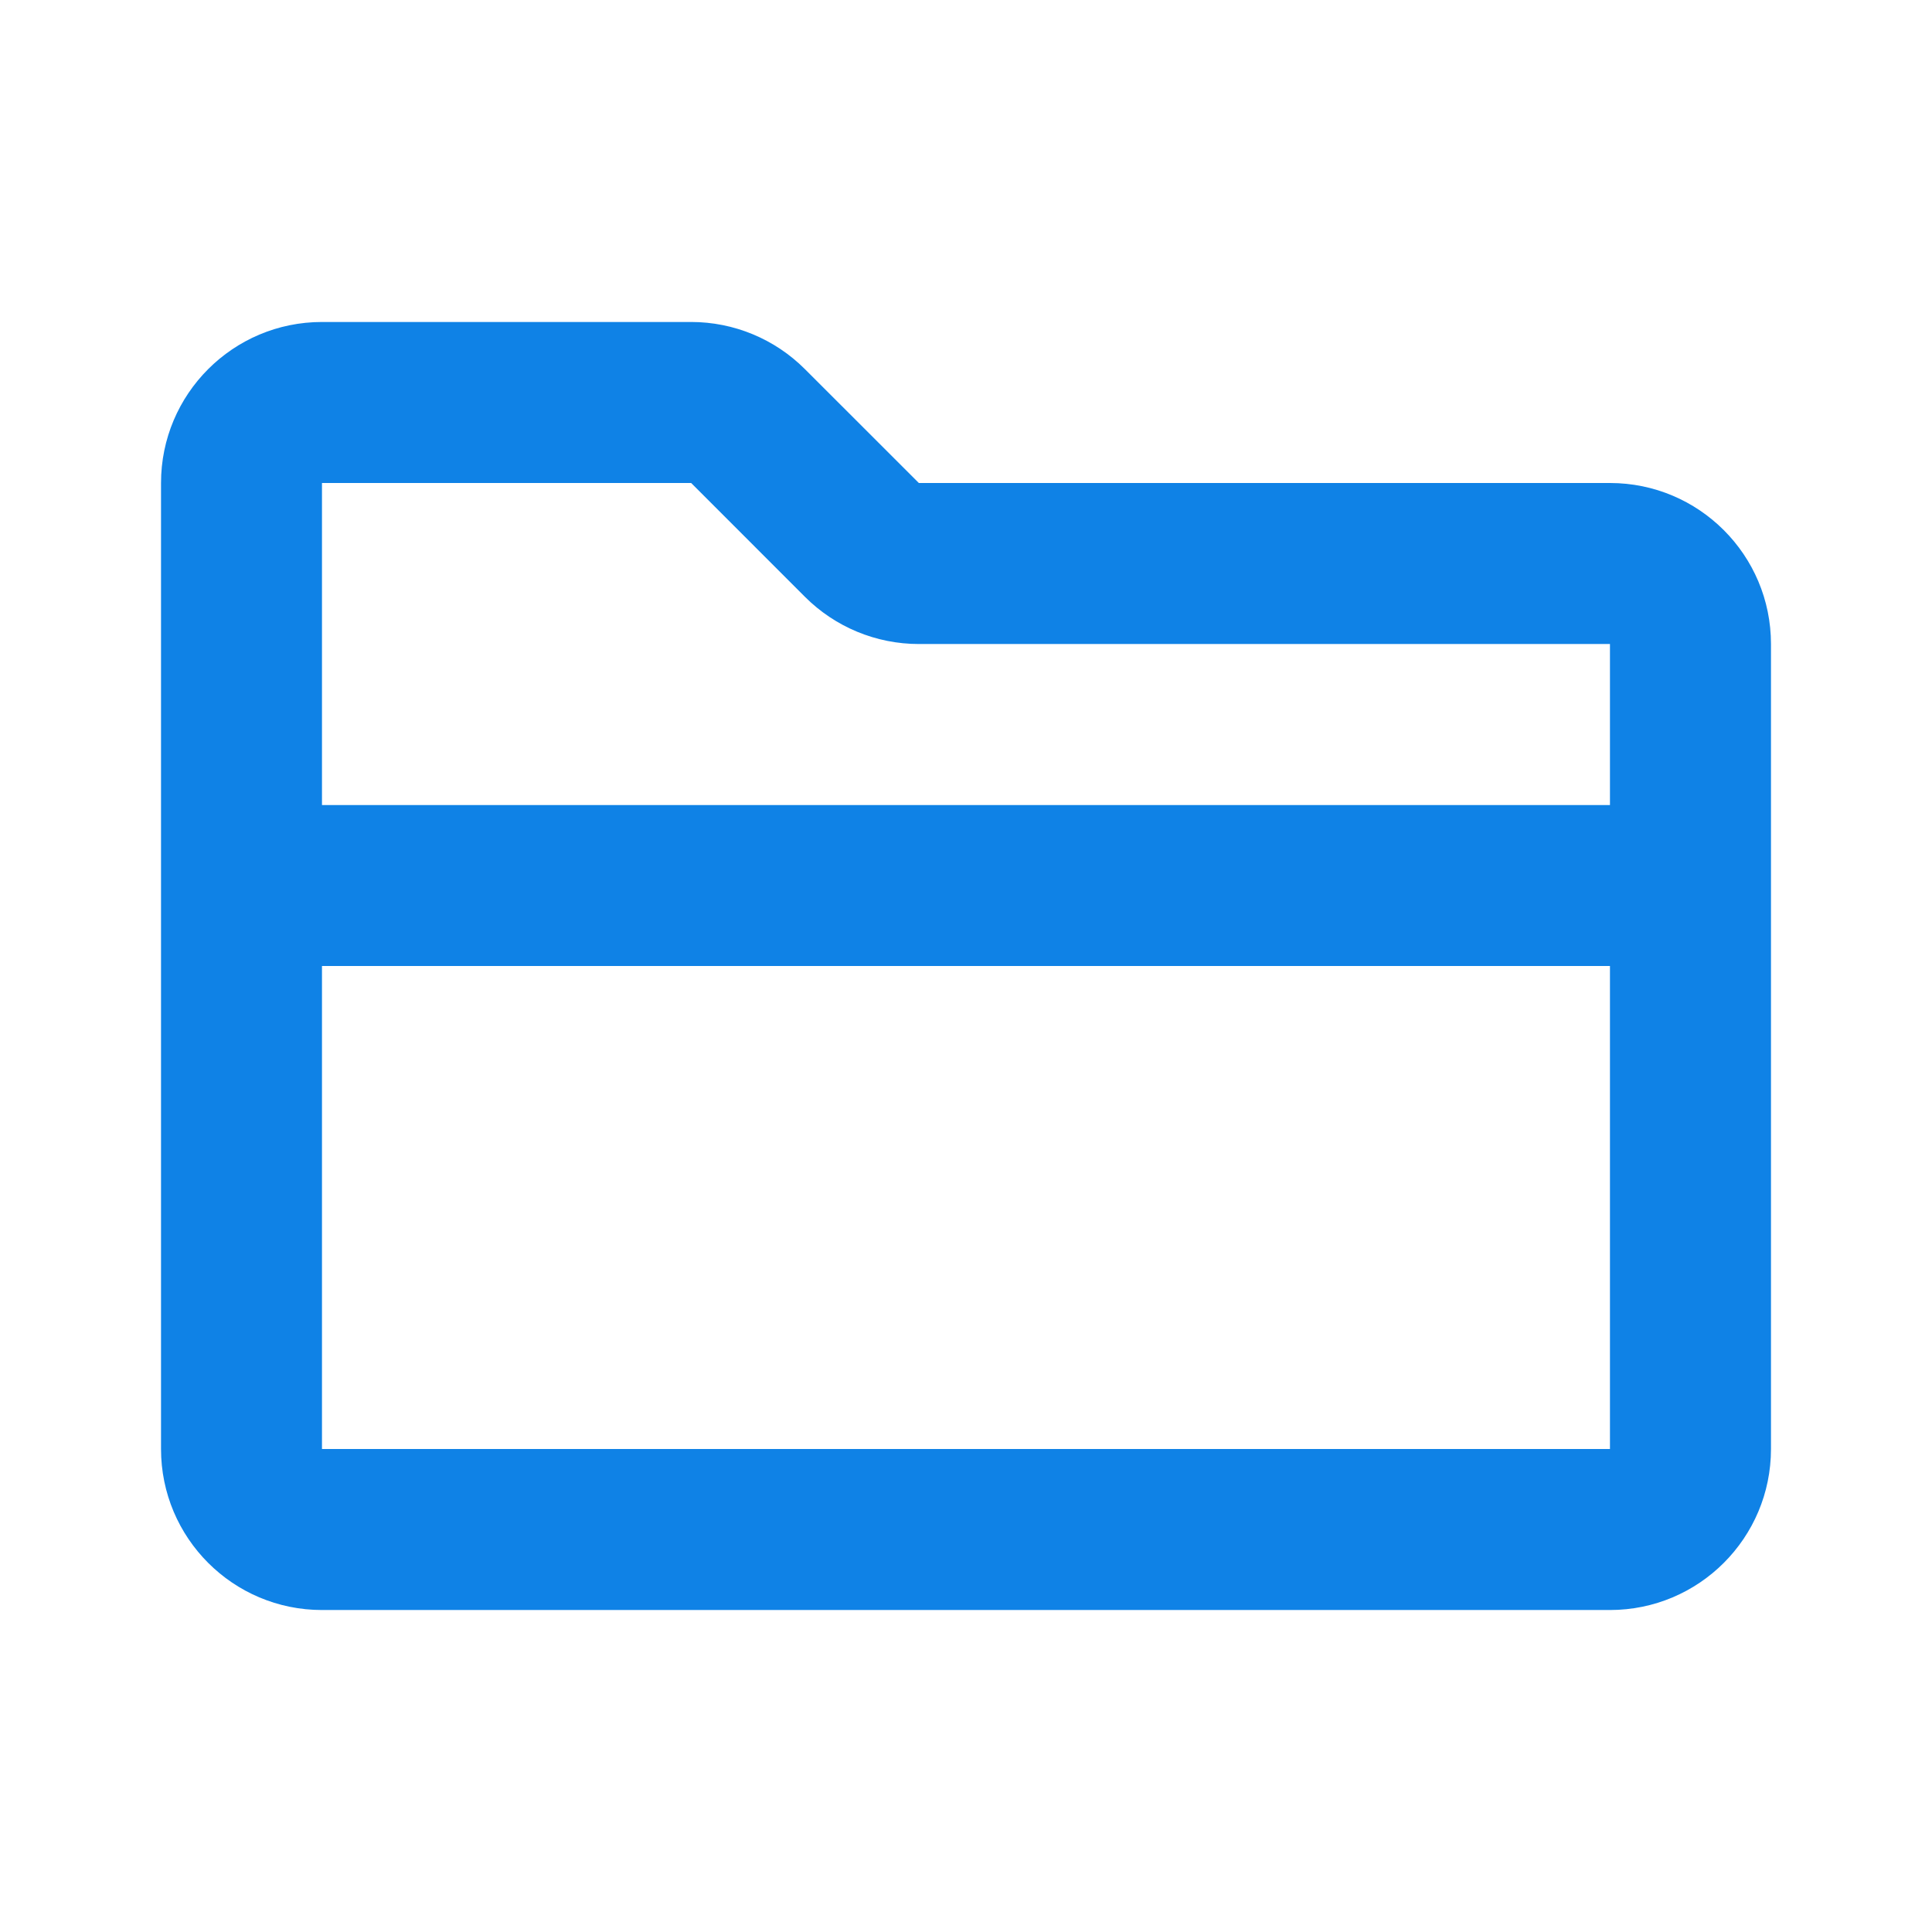
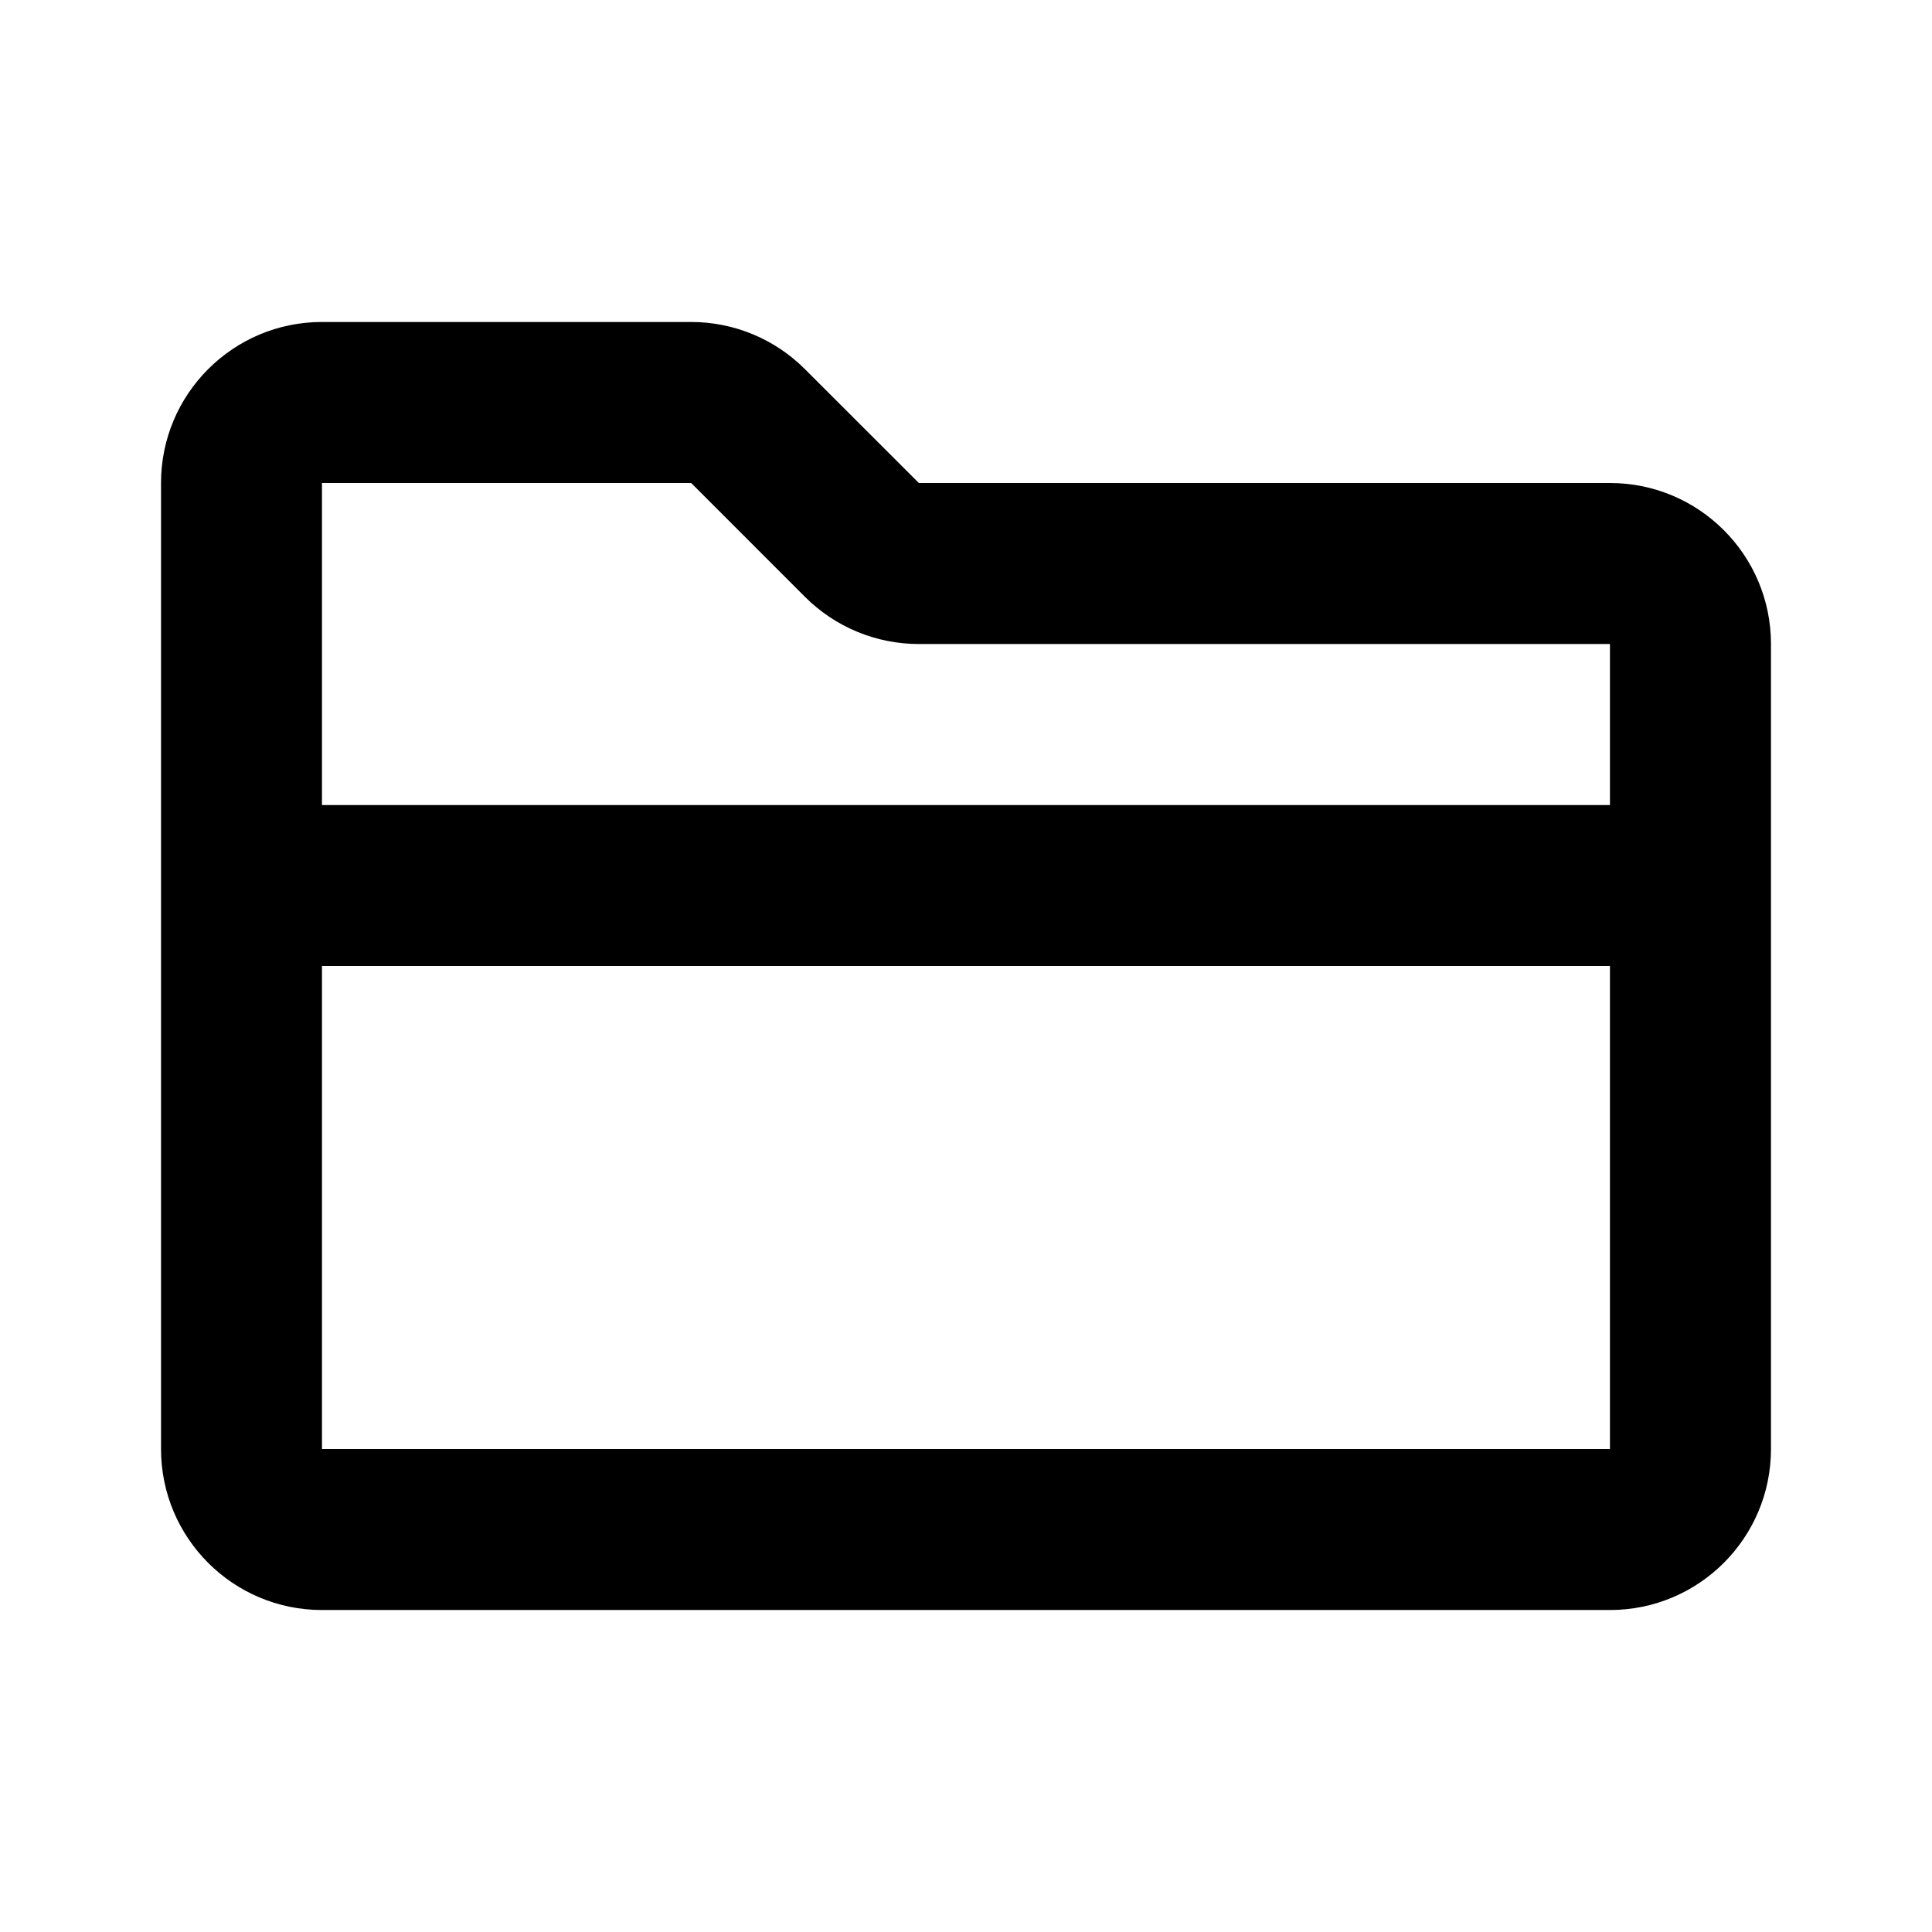
<svg xmlns="http://www.w3.org/2000/svg" width="1em" height="1em" viewBox="0 0 32 32" fill="none">
-   <path fill-rule="evenodd" clip-rule="evenodd" d="M5.333 5.333C3.86 5.333 2.667 6.527 2.667 8V14.667V24C2.667 25.473 3.86 26.667 5.333 26.667H26.666C28.139 26.667 29.333 25.473 29.333 24V10.667C29.333 9.194 28.139 8 26.666 8L15.219 8L13.333 6.115C12.833 5.614 12.155 5.333 11.448 5.333H5.333ZM5.333 16V24H26.666V16H5.333ZM26.666 13.334H5.333V8L11.448 8L13.333 9.886C13.833 10.386 14.511 10.667 15.219 10.667H26.666V13.334Z" fill="#0F82E6" />
+   <path fill-rule="evenodd" clip-rule="evenodd" d="M5.333 5.333C3.86 5.333 2.667 6.527 2.667 8V14.667V24C2.667 25.473 3.86 26.667 5.333 26.667H26.666C28.139 26.667 29.333 25.473 29.333 24V10.667C29.333 9.194 28.139 8 26.666 8L15.219 8L13.333 6.115C12.833 5.614 12.155 5.333 11.448 5.333H5.333ZM5.333 16V24H26.666V16H5.333ZM26.666 13.334H5.333V8L11.448 8L13.333 9.886C13.833 10.386 14.511 10.667 15.219 10.667H26.666V13.334Z" fill="currentColor" />
</svg>
